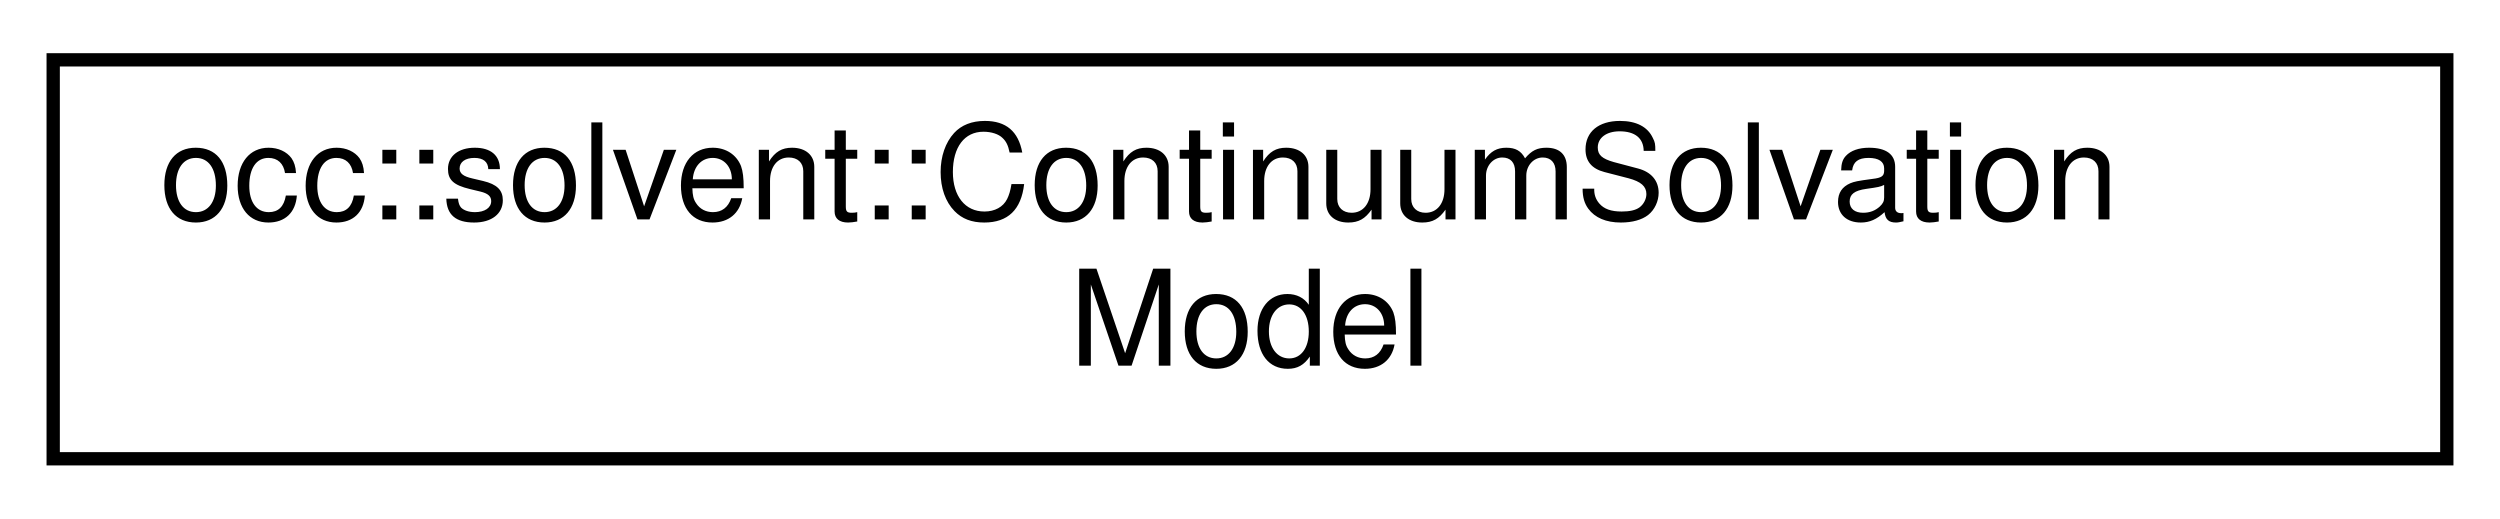
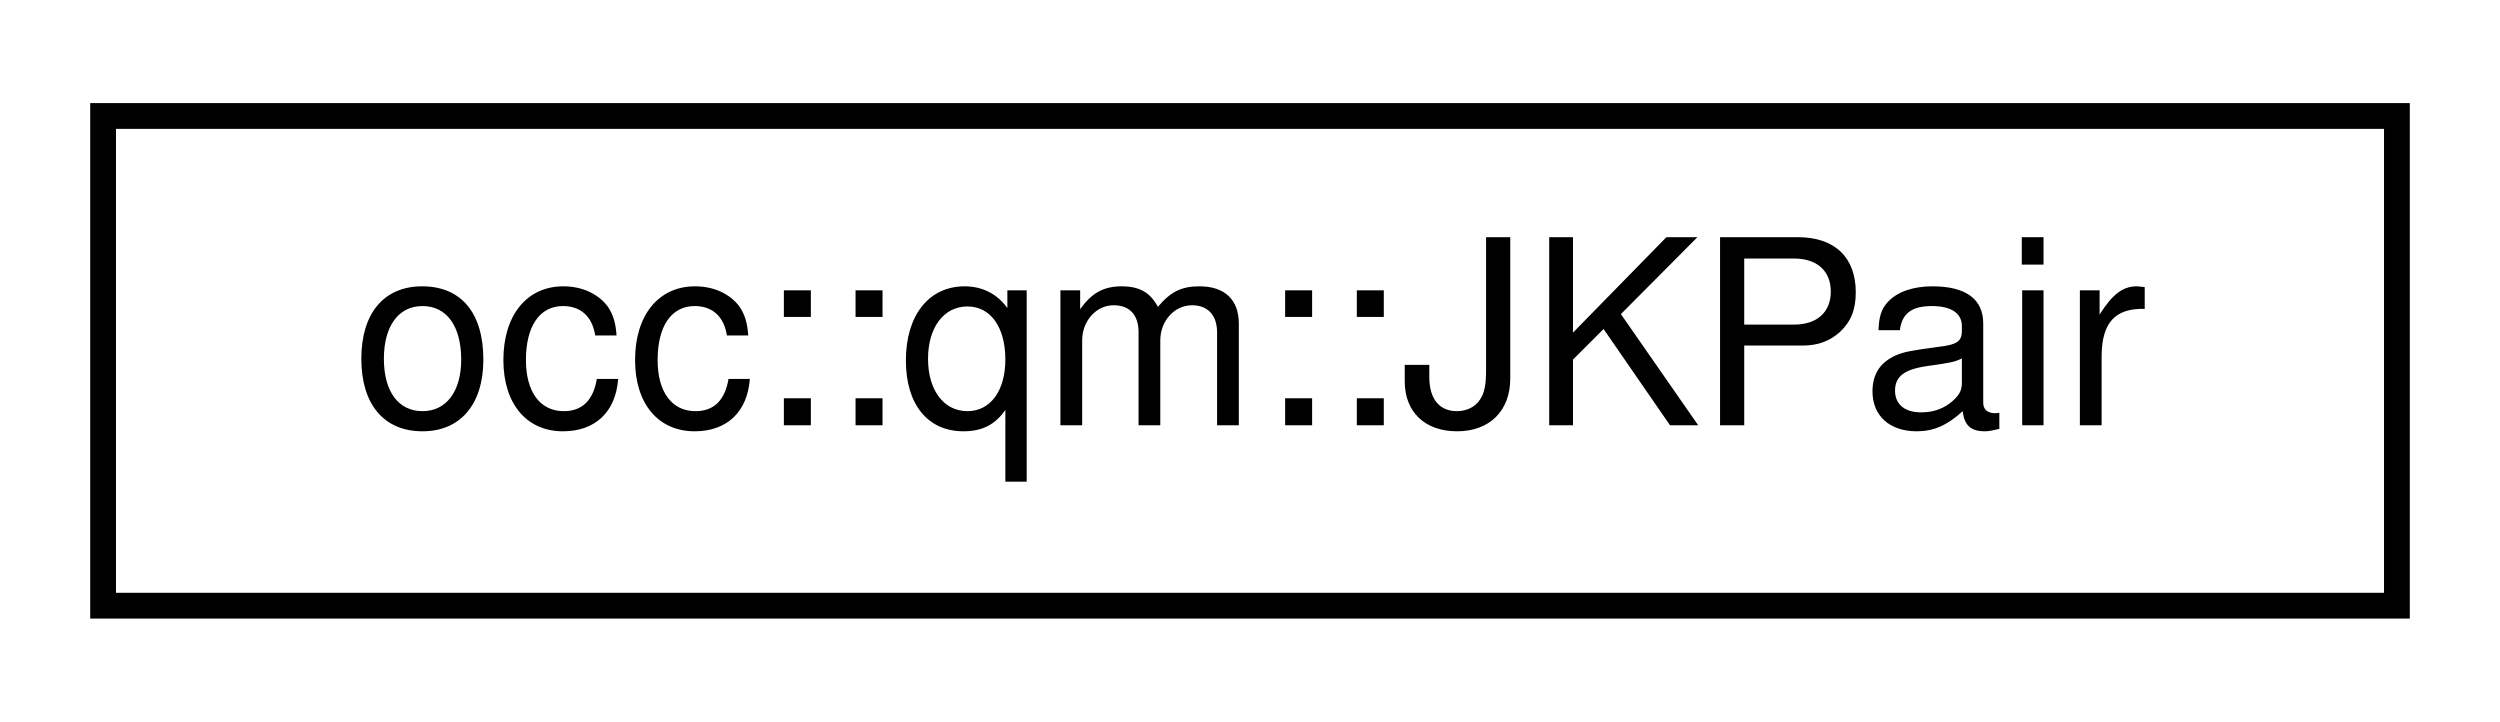
- <svg xmlns="http://www.w3.org/2000/svg" xmlns:xlink="http://www.w3.org/1999/xlink" width="188pt" height="39pt" viewBox="0.00 0.00 188.00 39.00">
-   <g id="graph0" class="graph" transform="scale(1 1) rotate(0) translate(4 35)">
+ <svg xmlns="http://www.w3.org/2000/svg" xmlns:xlink="http://www.w3.org/1999/xlink" width="97pt" height="28pt" viewBox="0.00 0.00 97.00 28.00">
+   <g id="graph0" class="graph" transform="scale(1 1) rotate(0) translate(4 24)">
    <g id="node1" class="node">
      <g id="a_node1">
-         <a xlink:href="classocc_1_1solvent_1_1ContinuumSolvationModel.html" target="_top" xlink:title=" ">
-           <polygon fill="none" stroke="black" points="0,-0.5 0,-30.5 180,-30.5 180,-0.5 0,-0.5" />
-           <text text-anchor="start" x="8" y="-18.5" font-family="Helvetica,sans-Serif" font-size="10.00">occ::solvent::ContinuumSolvation</text>
-           <text text-anchor="middle" x="90" y="-7.5" font-family="Helvetica,sans-Serif" font-size="10.00">Model</text>
+         <a xlink:href="structocc_1_1qm_1_1JKPair.html" target="_top" xlink:title=" ">
+           <polygon fill="none" stroke="black" points="0,-0.5 0,-19.5 89,-19.5 89,-0.5 0,-0.5" />
+           <text text-anchor="middle" x="44.5" y="-7.5" font-family="Helvetica,sans-Serif" font-size="10.00">occ::qm::JKPair</text>
        </a>
      </g>
    </g>
  </g>
</svg>
